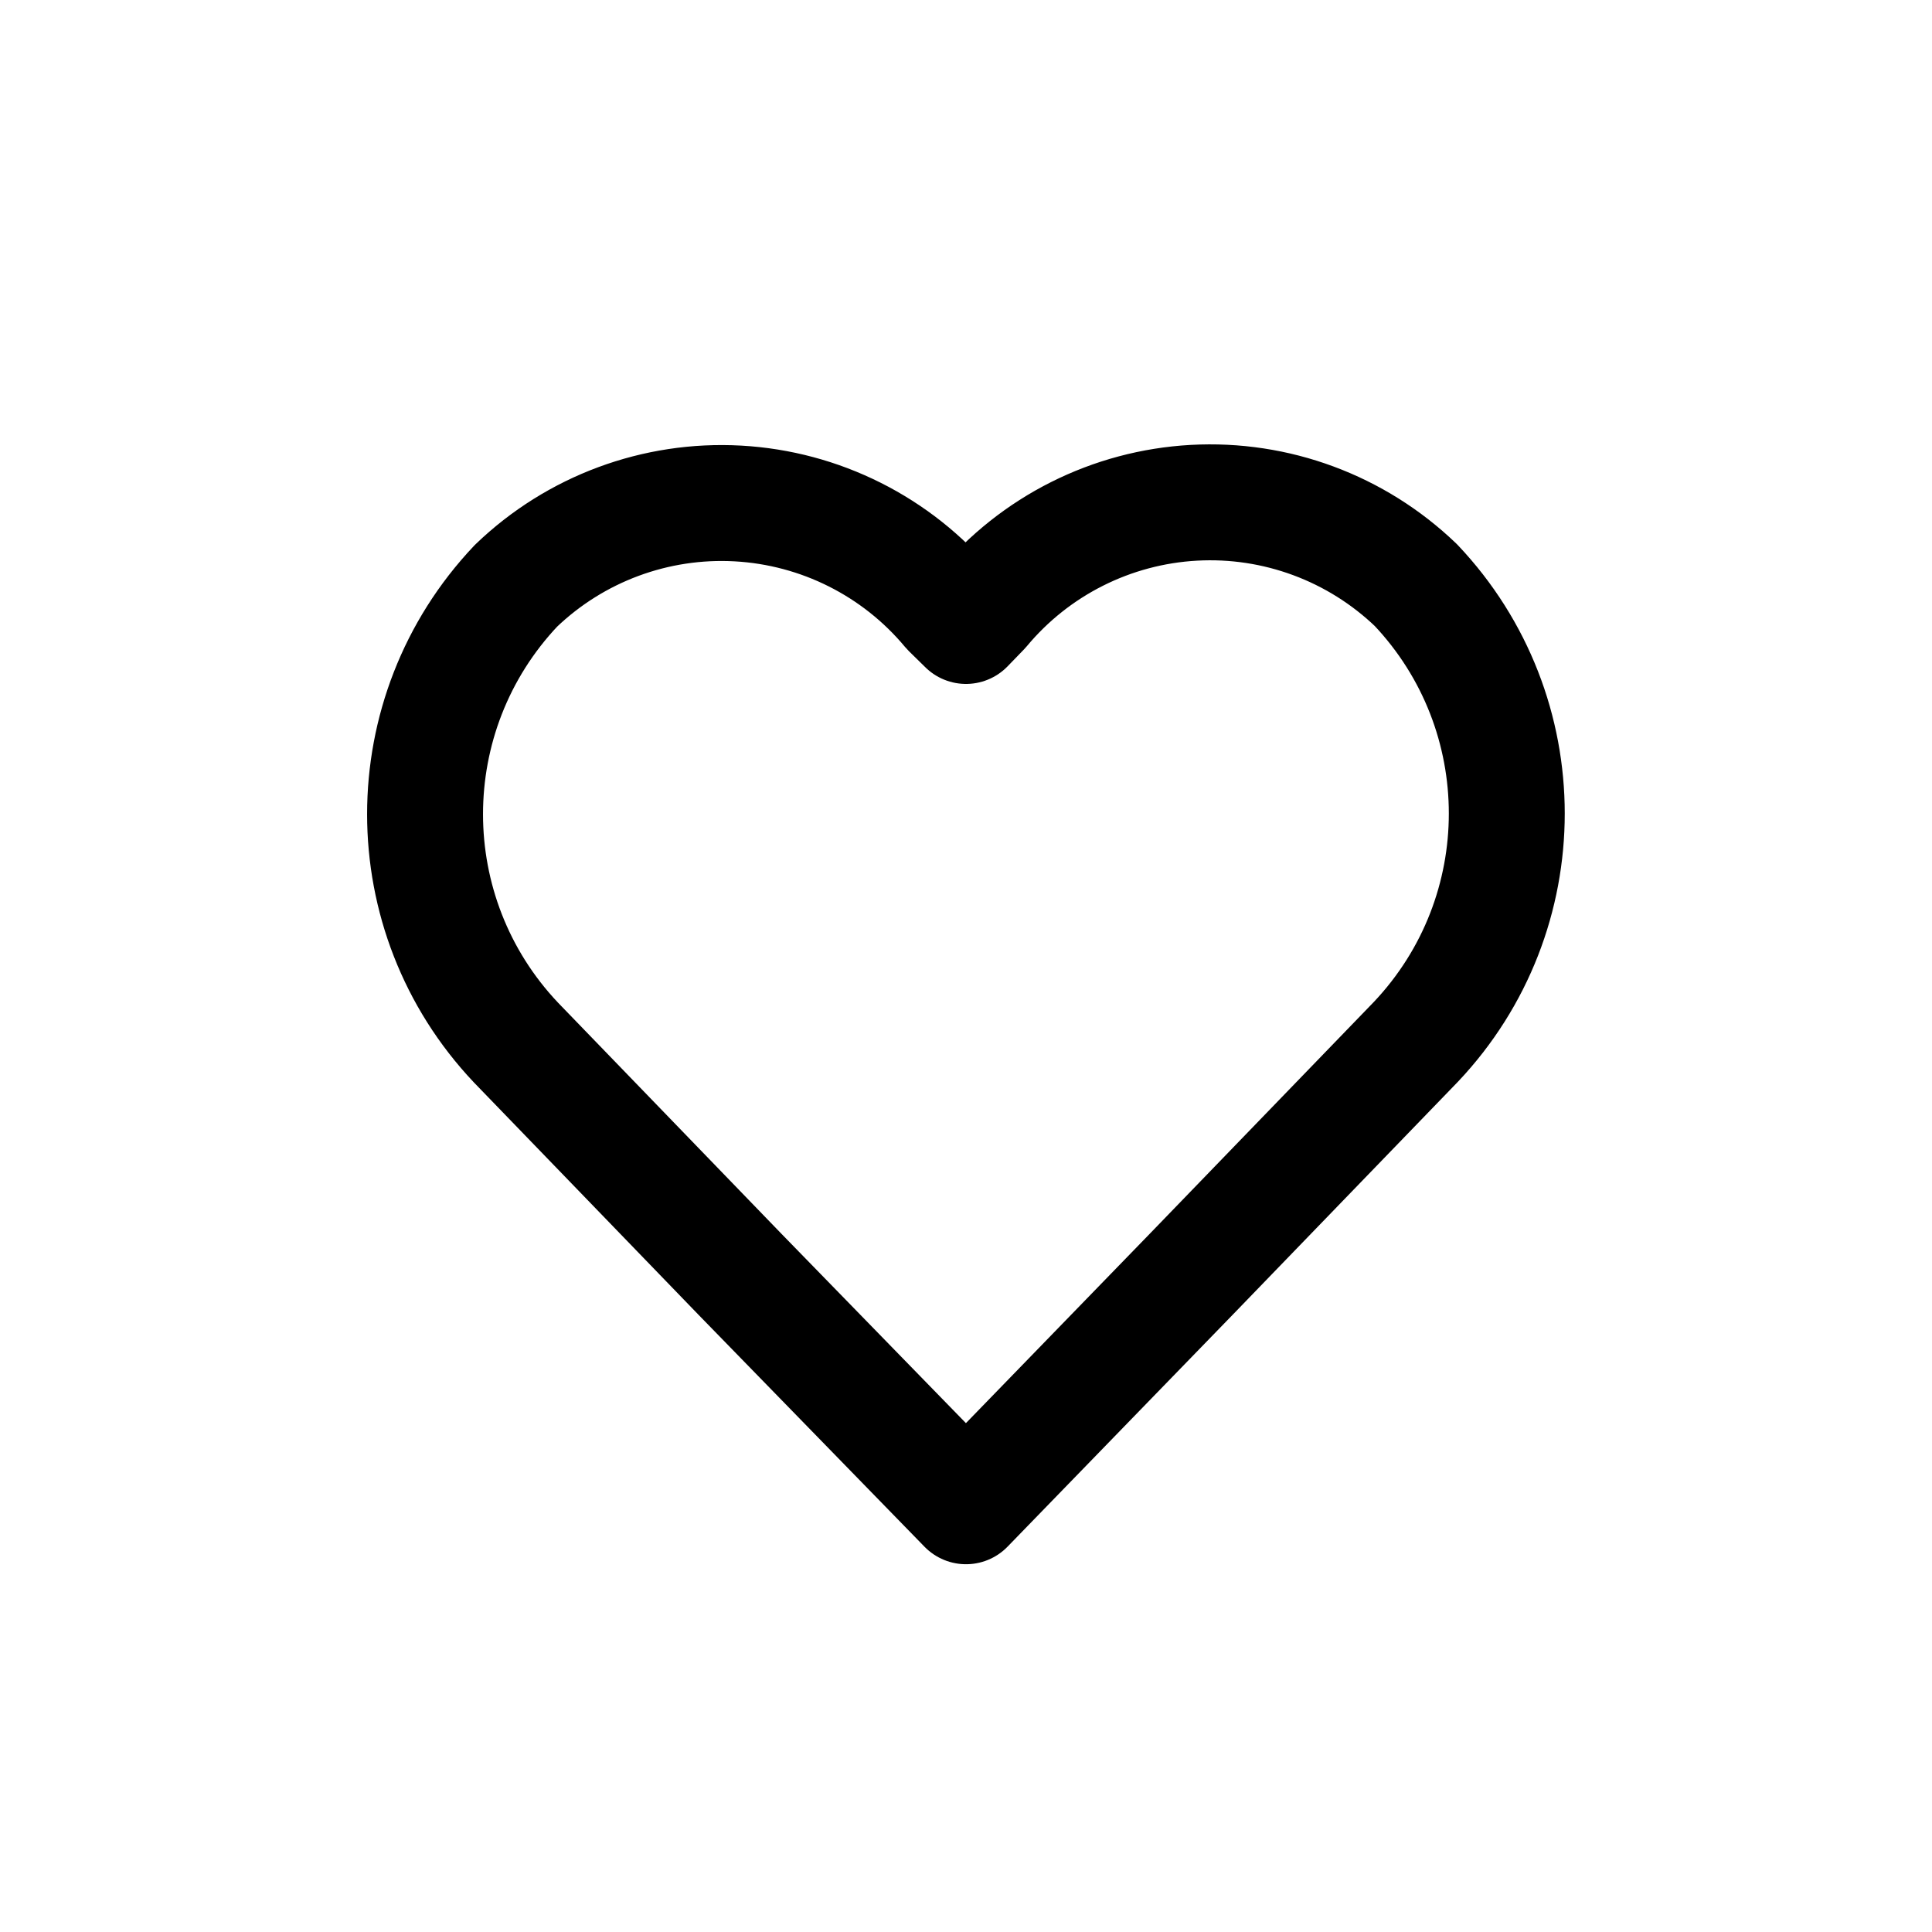
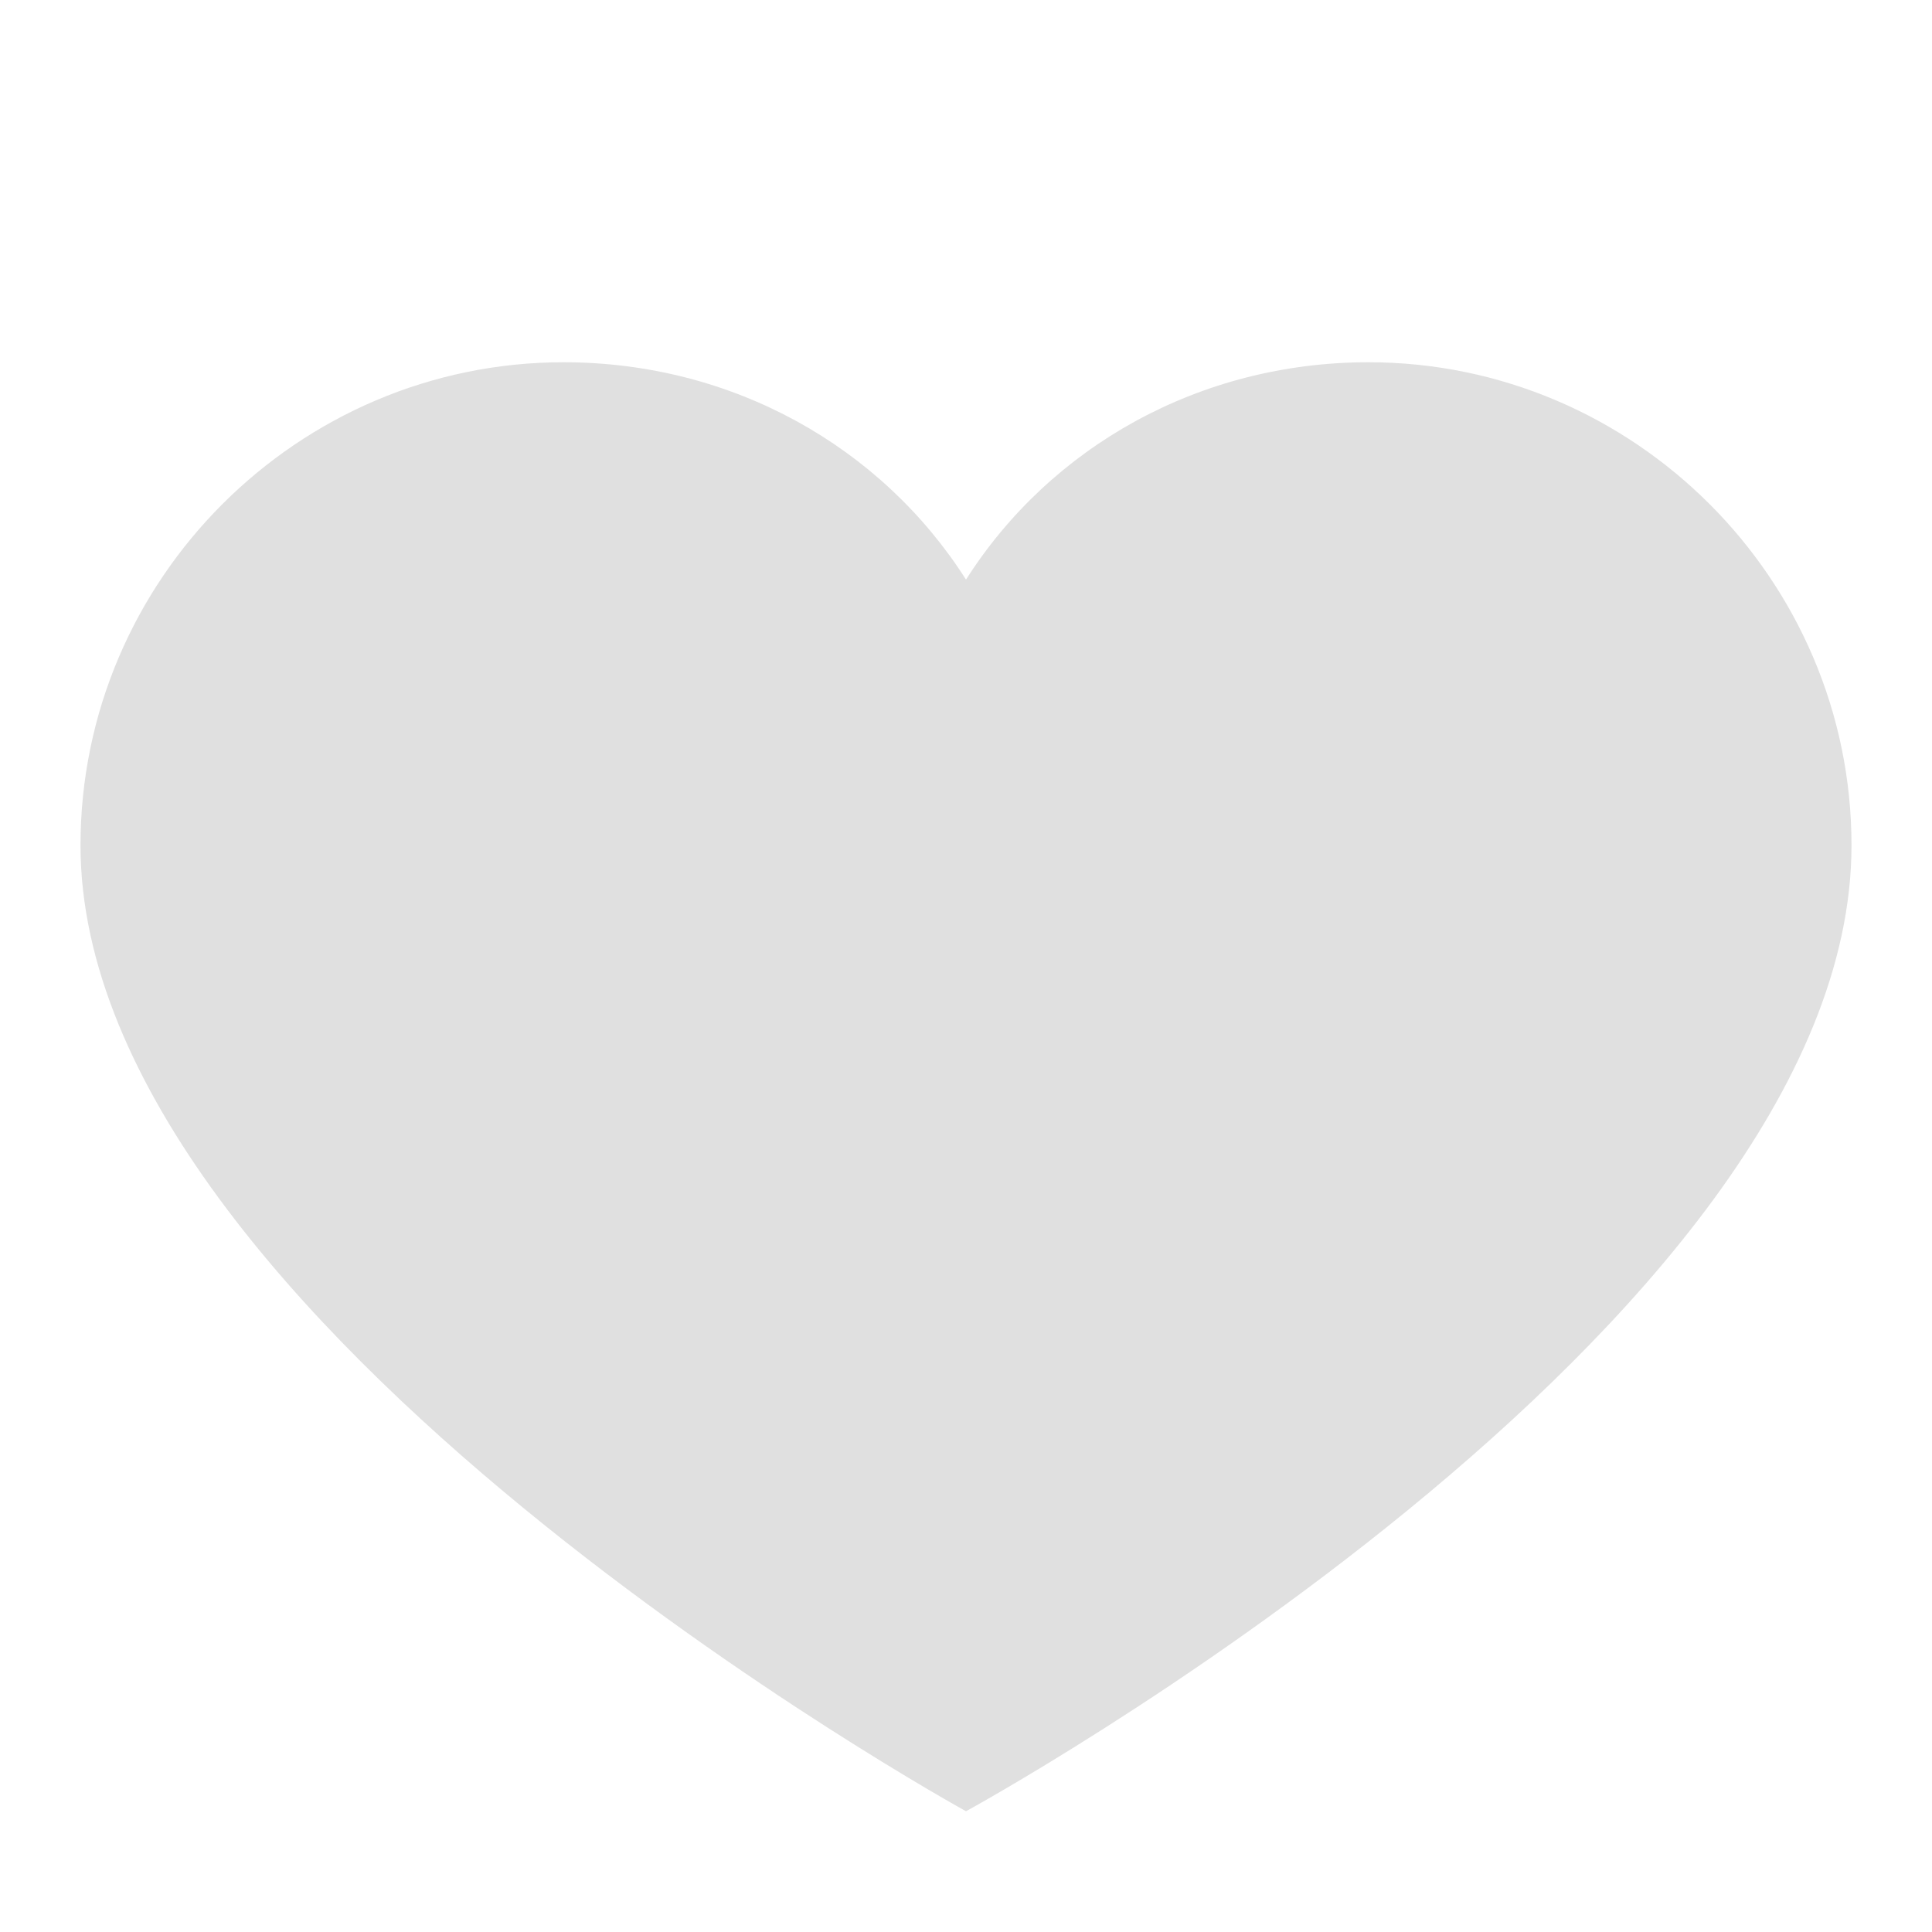
- <svg xmlns="http://www.w3.org/2000/svg" width="800px" height="800px" viewBox="0 -0.5 25 25" fill="none">
-   <path fill-rule="evenodd" clip-rule="evenodd" d="M12.5 18.991L9.577 15.991L6.677 12.991C5.108 11.333 5.108 8.738 6.677 7.08C7.445 6.342 8.485 5.956 9.549 6.015C10.613 6.074 11.605 6.572 12.287 7.391L12.5 7.6L12.711 7.382C13.393 6.563 14.384 6.065 15.448 6.006C16.512 5.947 17.552 6.333 18.321 7.071C19.89 8.729 19.89 11.324 18.321 12.982L15.421 15.982L12.5 18.991Z" stroke="#000000" stroke-width="1.5" stroke-linecap="round" stroke-linejoin="round" />
+ <svg xmlns="http://www.w3.org/2000/svg" width="800px" height="800px" viewBox="0 0 1024 1024" class="icon" version="1.1">
+   <path d="M725.333 192c-89.6 0-168.533 44.8-213.333 115.2C467.2 236.8 388.267 192 298.667 192 157.867 192 42.667 307.2 42.667 448c0 253.867 469.333 512 469.333 512s469.333-256 469.333-512c0-140.8-115.2-256-256-256z" fill="#e0e0e0" />
</svg>
